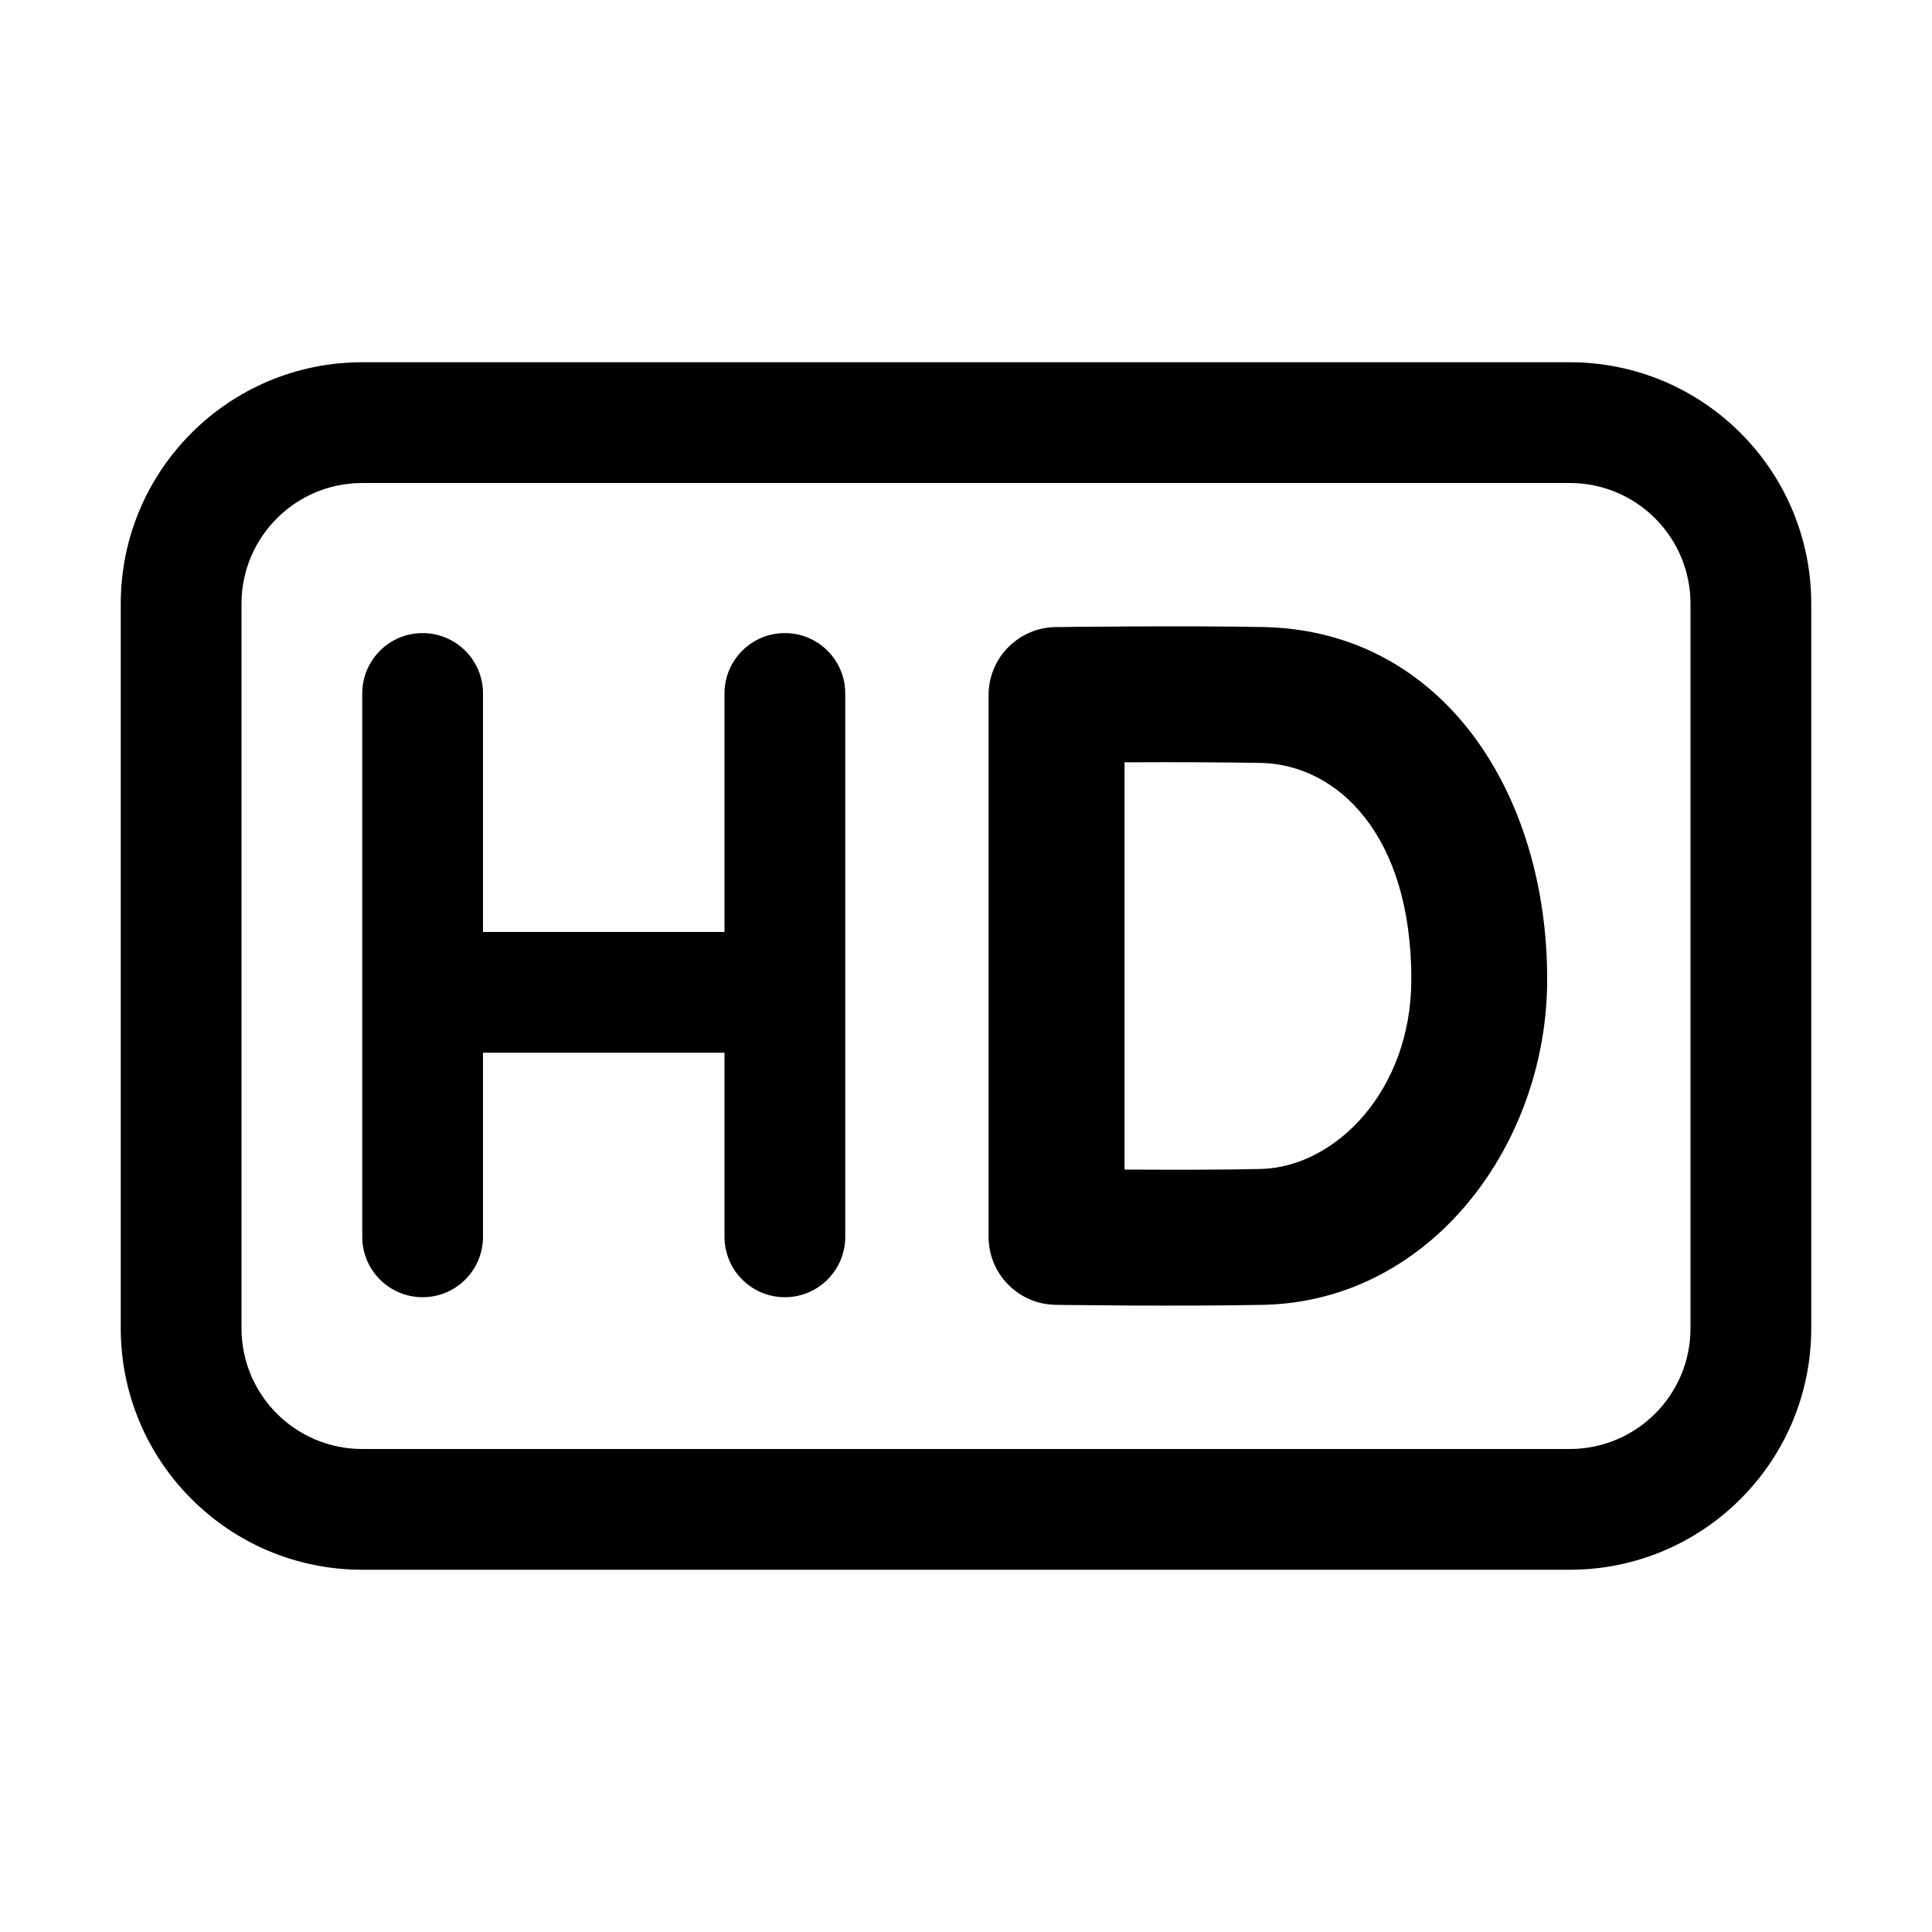
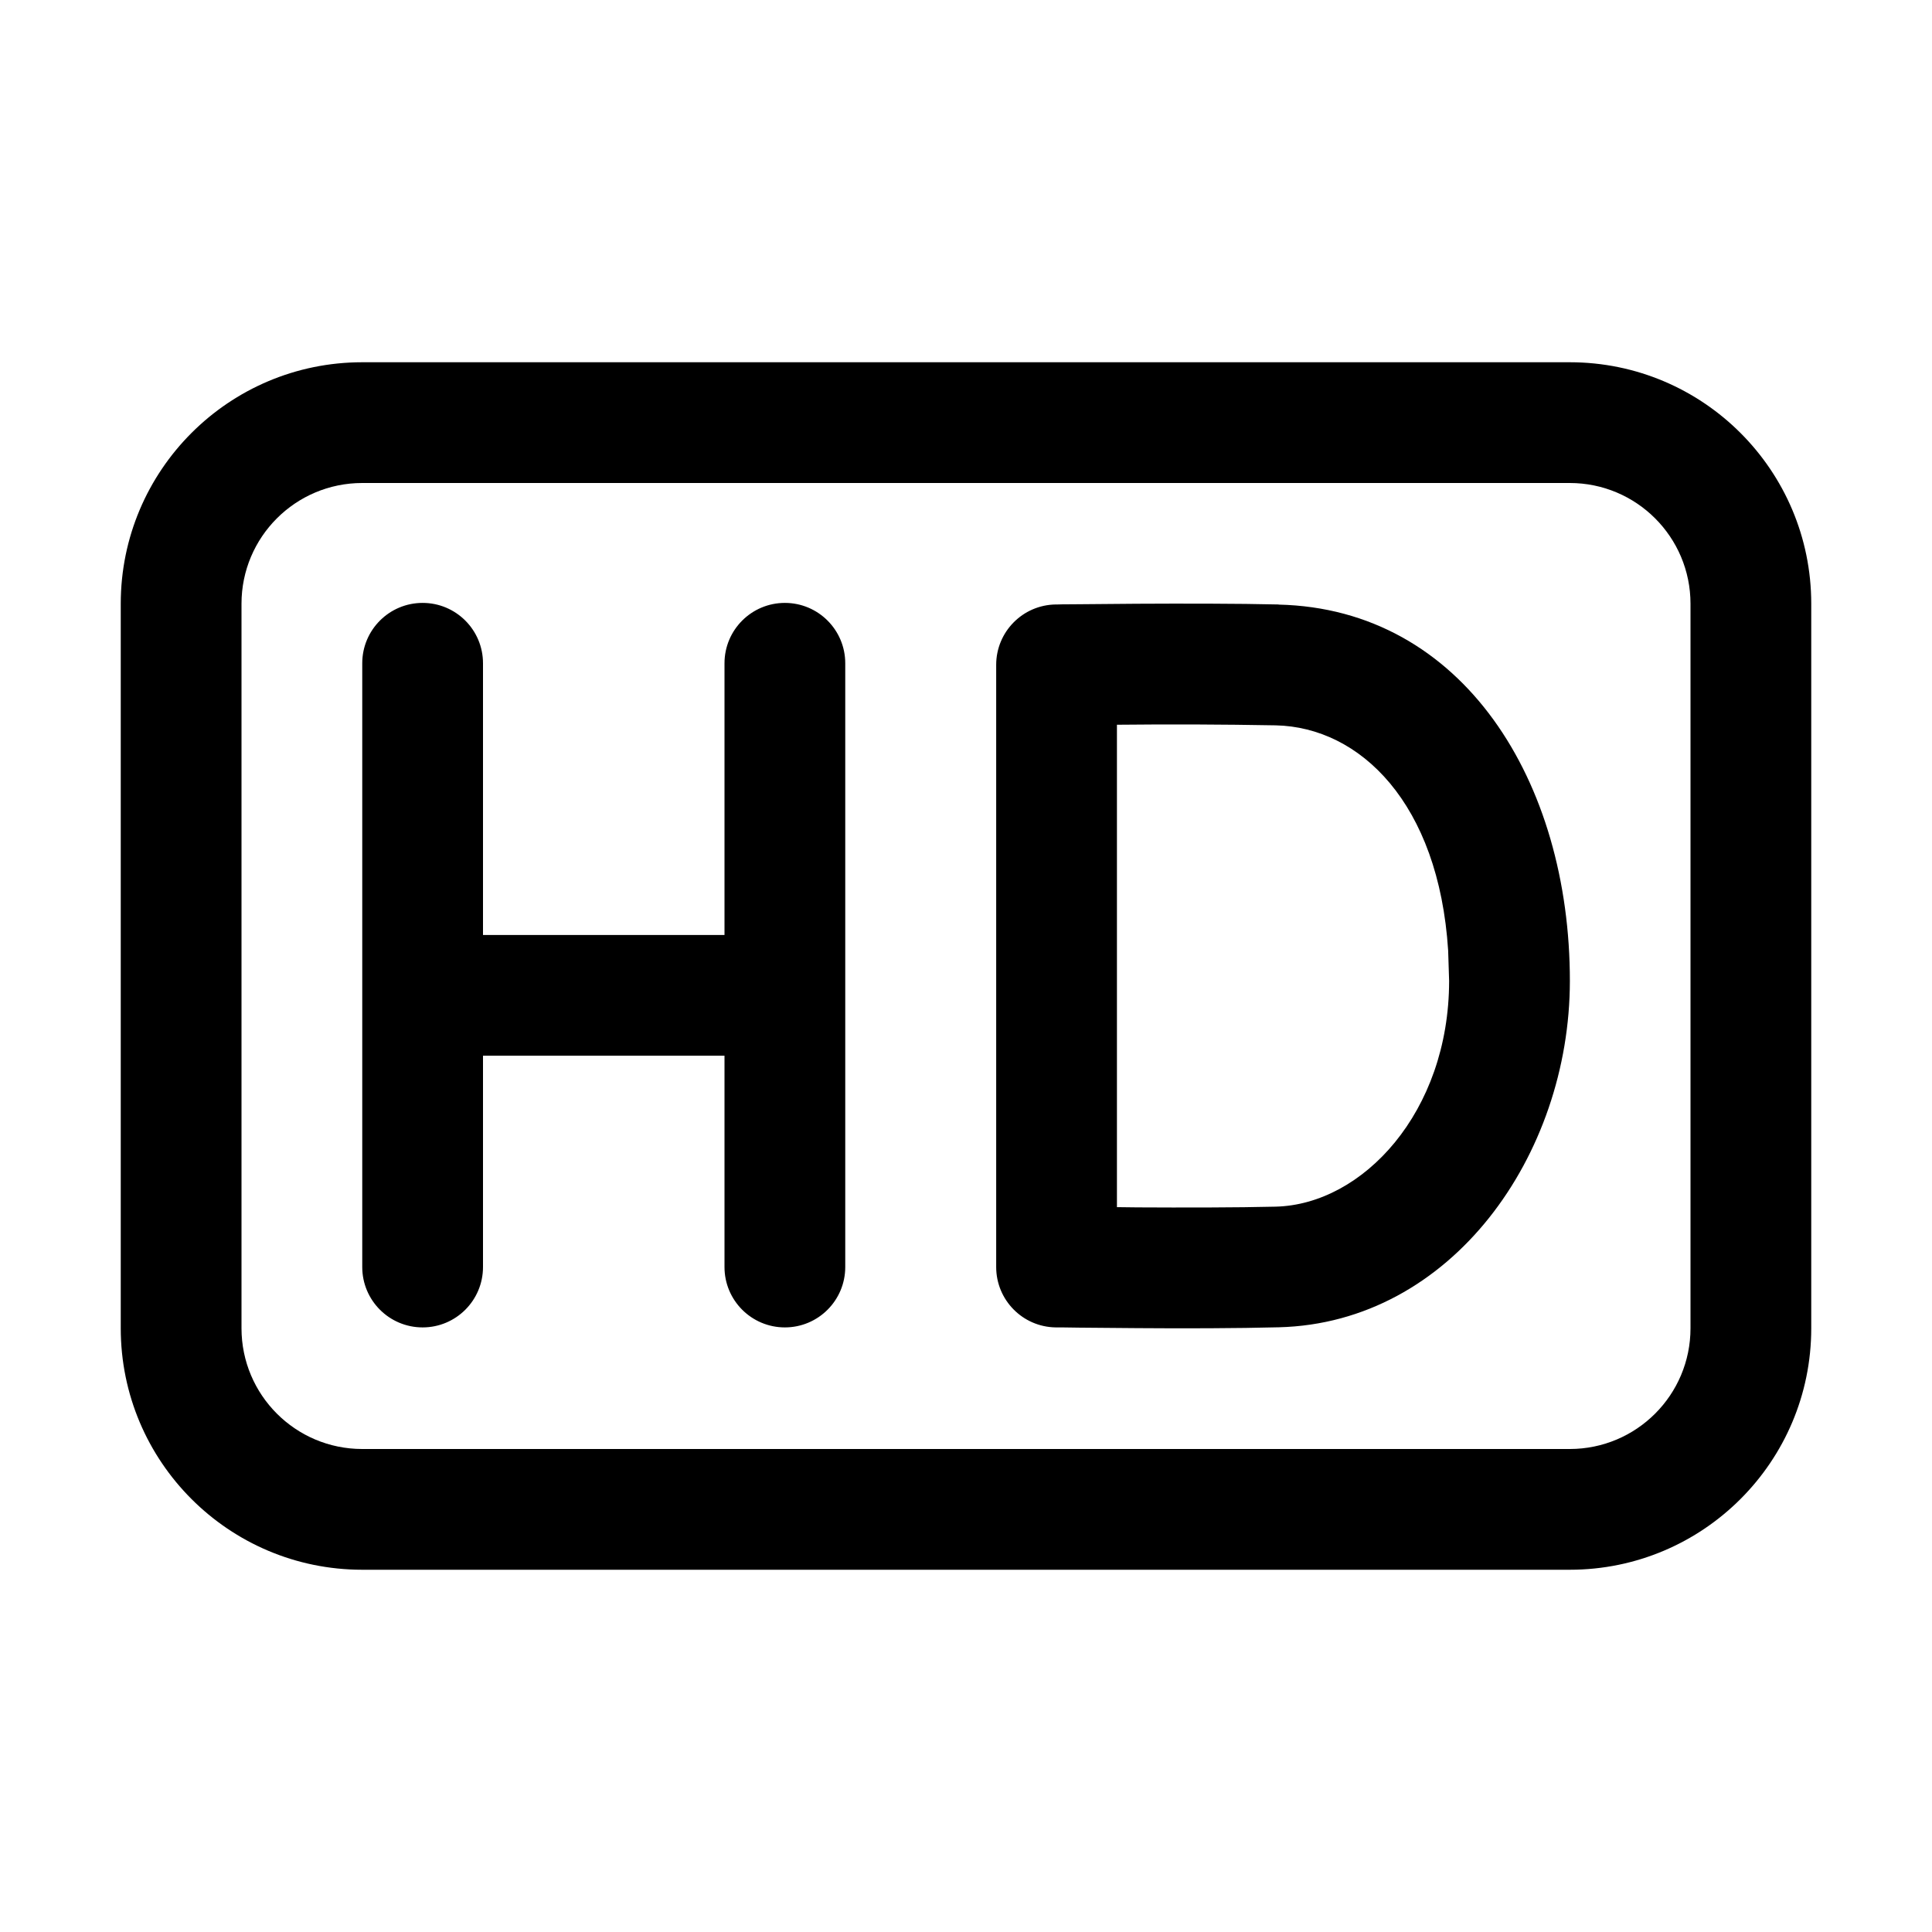
<svg xmlns="http://www.w3.org/2000/svg" width="16" height="16" fill="none" viewBox="0 0 16 16">
-   <path fill="currentColor" d="M13 3a2 2 0 0 1 2 2v6a2 2 0 0 1-2 2H3a2 2 0 0 1-2-2V5a2 2 0 0 1 2-2zM3 4a1 1 0 0 0-1 1v6a1 1 0 0 0 1 1h10a1 1 0 0 0 1-1V5a1 1 0 0 0-1-1zm7.468 1.193c1.486.033 2.347 1.382 2.345 2.92 0 1.357-.956 2.659-2.344 2.693-.317.007-.75.007-1.1.006l-.445-.004-.133-.001-.036-.001h-.013a.563.563 0 0 1-.555-.563V5.756c0-.308.248-.559.556-.563h.049l.133-.002.444-.003c.35-.001.783-.002 1.099.005m-3.968.05a.5.5 0 0 1 .5.5v4.5a.5.5 0 0 1-1 0V8.718H4v1.525a.5.5 0 0 1-1 0v-4.5a.5.5 0 0 1 1 0v1.975h2V5.743a.5.5 0 0 1 .5-.5m2.813 4.443h.062c.349.002.768.002 1.066-.005.62-.015 1.247-.651 1.247-1.57.001-1.197-.611-1.778-1.245-1.793a53 53 0 0 0-1.068-.005h-.062z" />
+   <path fill="currentColor" d="M13 3a2 2 0 0 1 2 2v6a2 2 0 0 1-2 2H3a2 2 0 0 1-2-2V5a2 2 0 0 1 2-2zM3 4a1 1 0 0 0-1 1v6a1 1 0 0 0 1 1h10a1 1 0 0 0 1-1V5a1 1 0 0 0-1-1zm7.589 1.007c1.527.035 2.413 1.466 2.412 3.118-.001 1.442-.98 2.831-2.411 2.867-.338.009-.801.01-1.176.007l-.476-.004-.143-.002h-.052a.5.5 0 0 1-.493-.5V5.506a.5.5 0 0 1 .493-.5h.014l.039-.001.142-.001L9.414 5c.375-.002.838-.002 1.175.006M6.5 4.993a.5.5 0 0 1 .5.5v5a.5.5 0 0 1-1 0v-1.75H4v1.75a.5.5 0 0 1-1 0v-5a.5.5 0 0 1 1 0v2.25h2v-2.25a.5.5 0 0 1 .5-.5m2.75 1.009v3.995l.169.002c.374.002.824.002 1.146-.006.72-.018 1.435-.782 1.436-1.869l-.008-.252c-.078-1.221-.73-1.85-1.428-1.865a46 46 0 0 0-1.315-.005" />
</svg>
